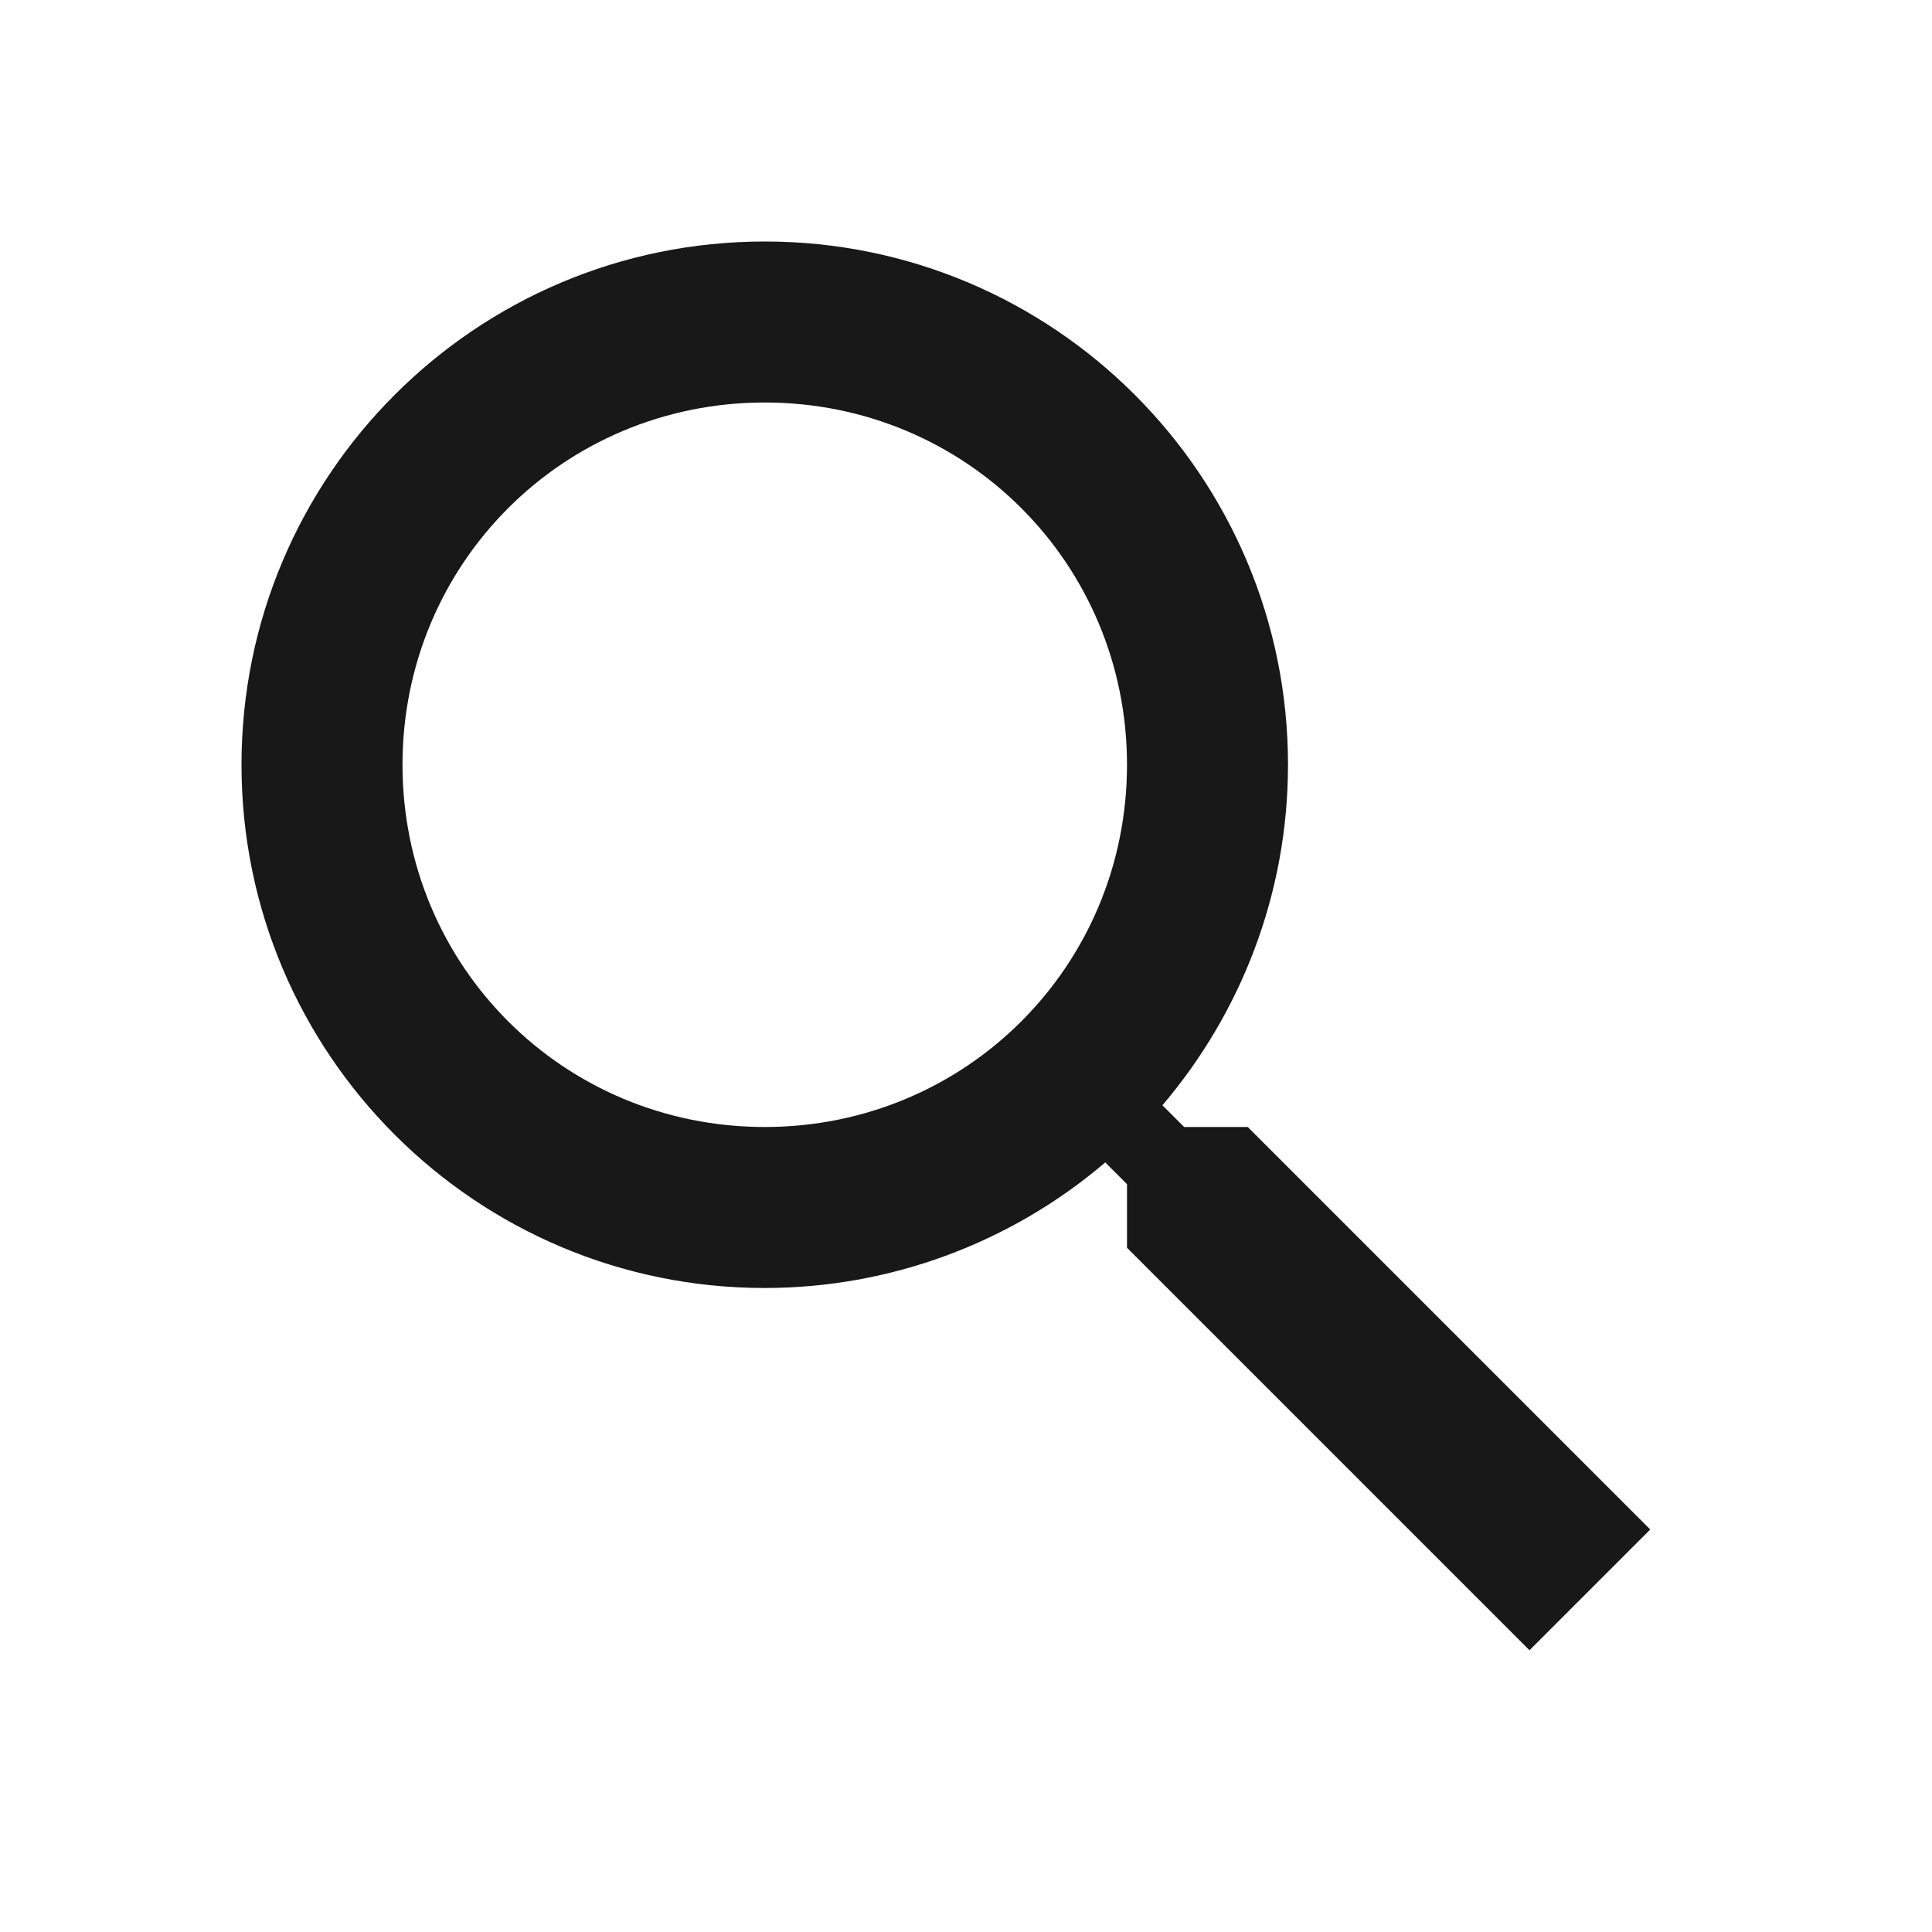
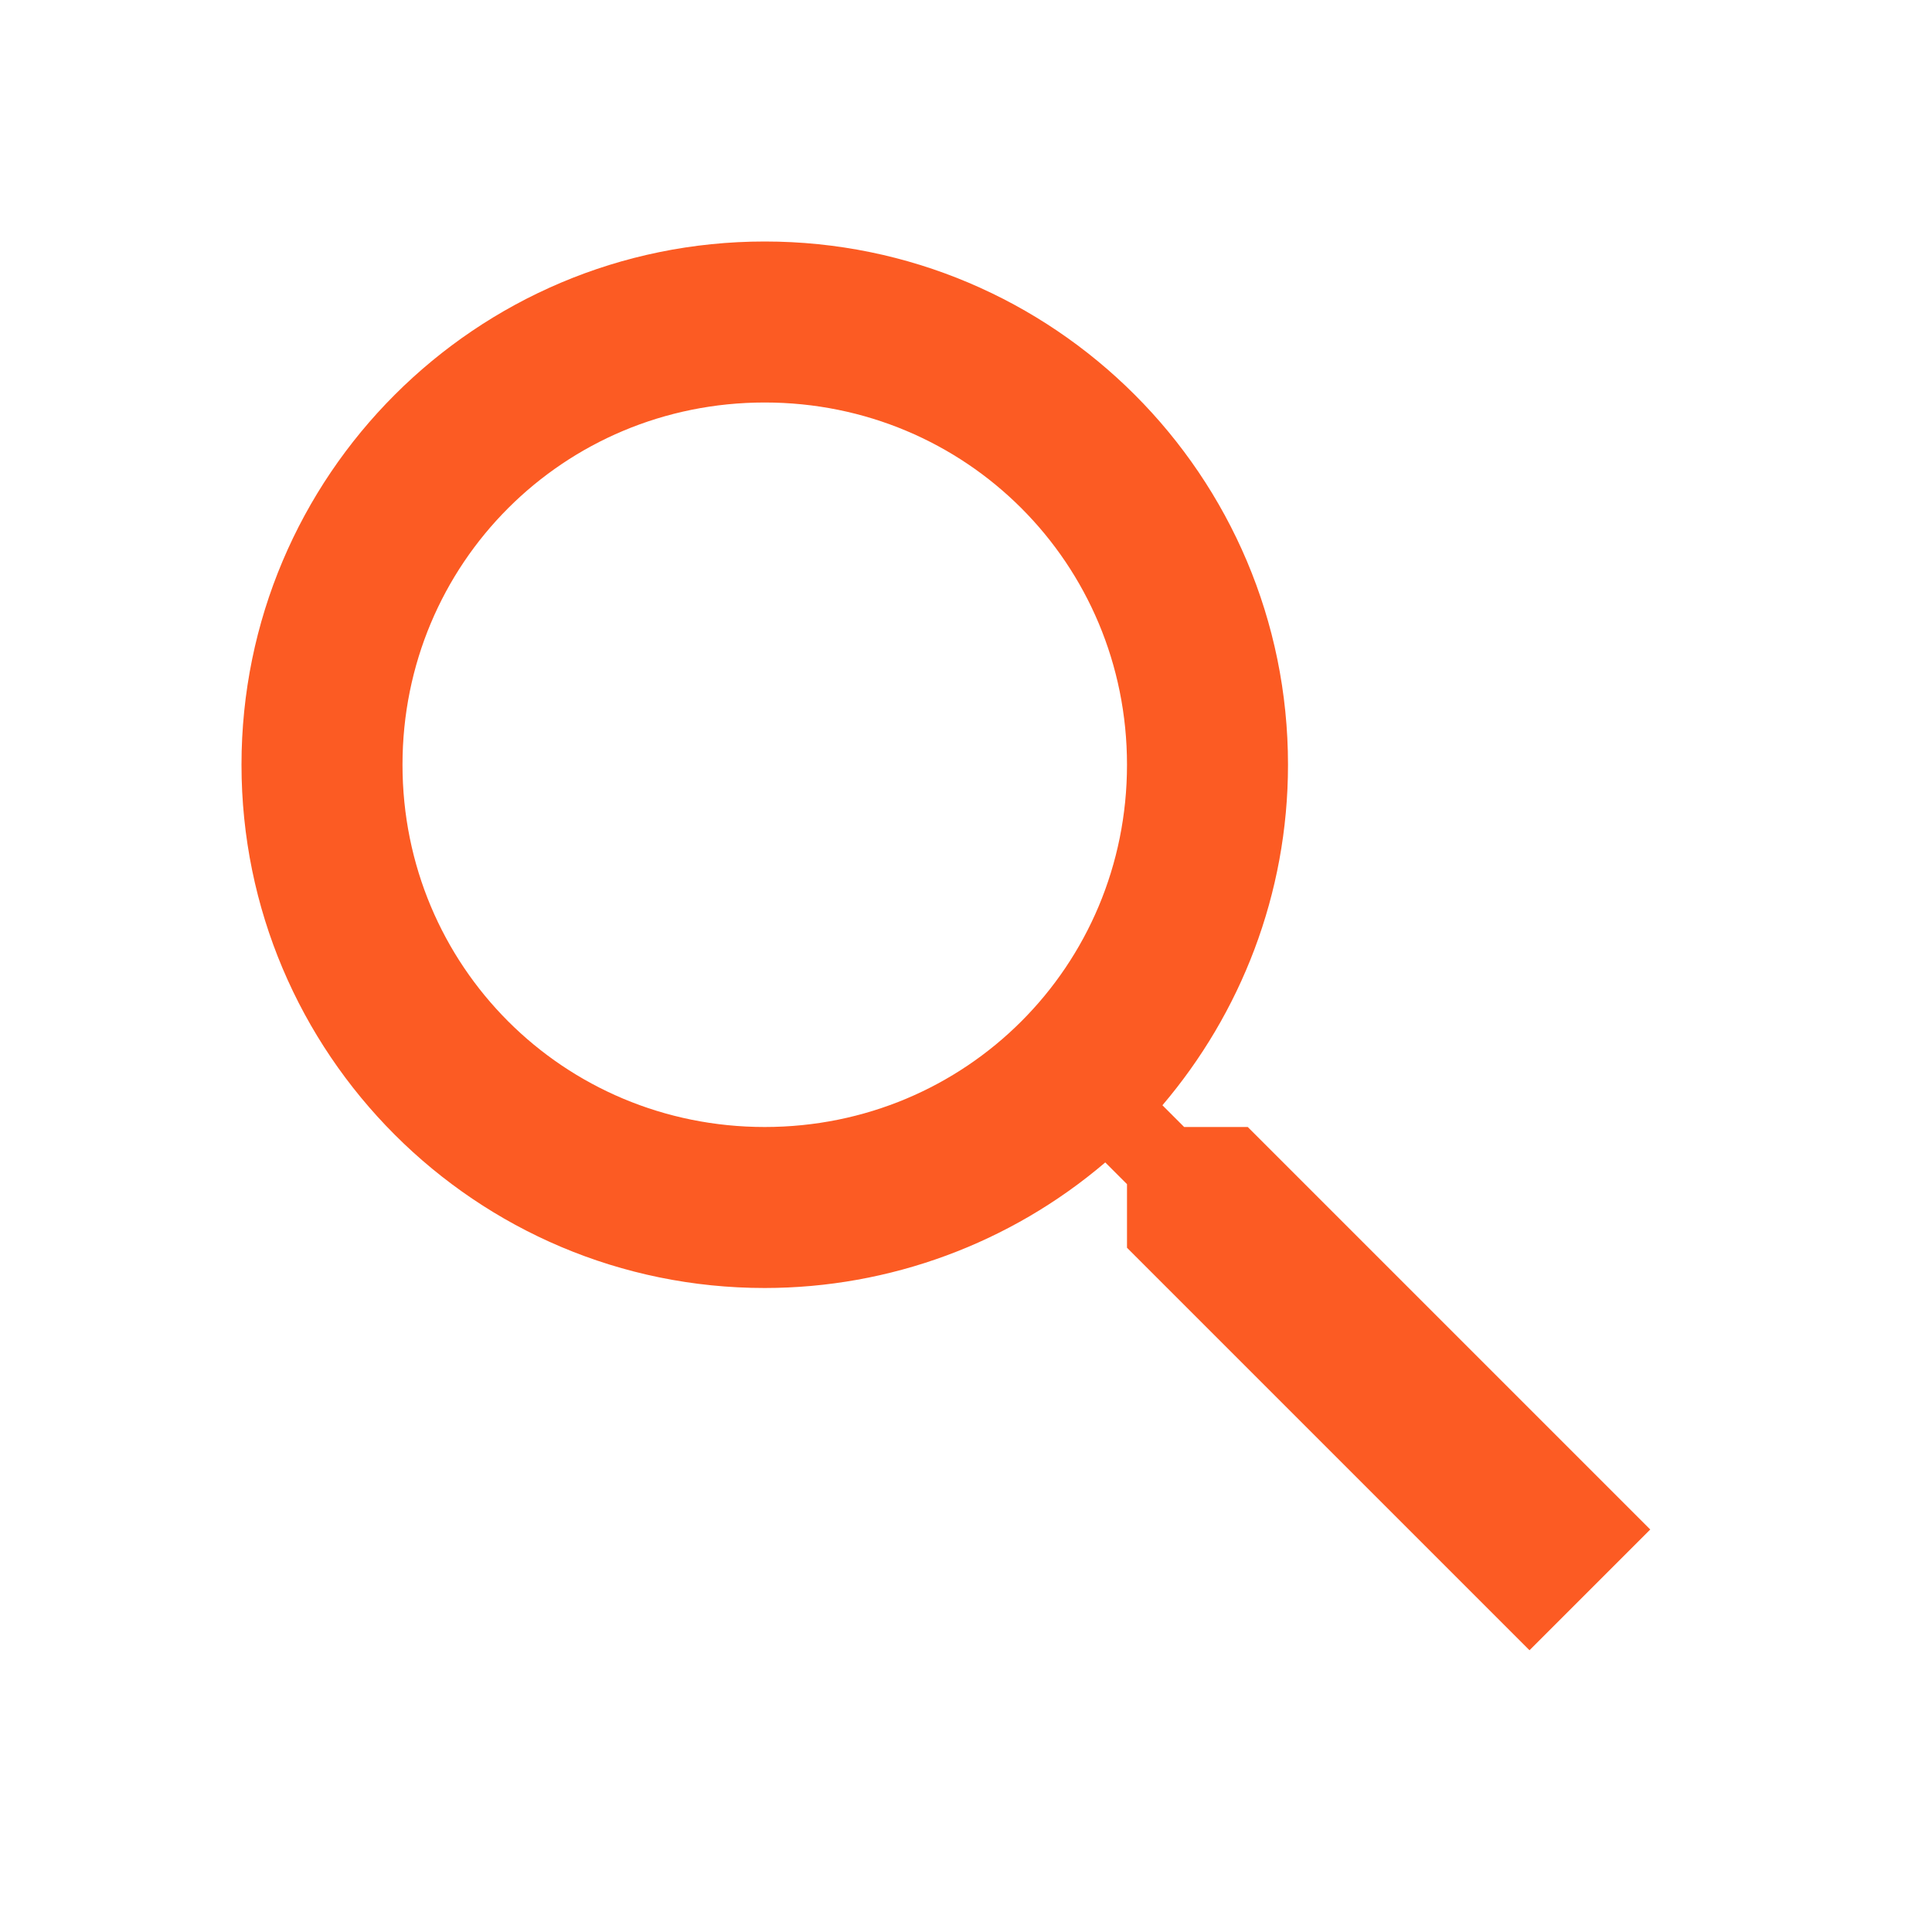
<svg xmlns="http://www.w3.org/2000/svg" width="32" height="32" viewBox="0 0 24 24">
-   <path fill="#181818" d="M9.5 3A6.5 6.5 0 0 1 16 9.5c0 1.61-.59 3.09-1.56 4.23l.27.27h.79l5 5l-1.5 1.5l-5-5v-.79l-.27-.27A6.52 6.52 0 0 1 9.5 16A6.5 6.5 0 0 1 3 9.5A6.5 6.5 0 0 1 9.5 3m0 2C7 5 5 7 5 9.5S7 14 9.5 14S14 12 14 9.5S12 5 9.5 5" />
+   <path fill="#fc5b23" d="M9.5 3A6.5 6.5 0 0 1 16 9.5c0 1.61-.59 3.09-1.56 4.23l.27.27h.79l5 5l-1.5 1.5l-5-5v-.79l-.27-.27A6.52 6.52 0 0 1 9.5 16A6.5 6.5 0 0 1 3 9.5A6.5 6.5 0 0 1 9.5 3m0 2C7 5 5 7 5 9.5S7 14 9.5 14S14 12 14 9.5S12 5 9.5 5" />
</svg>
